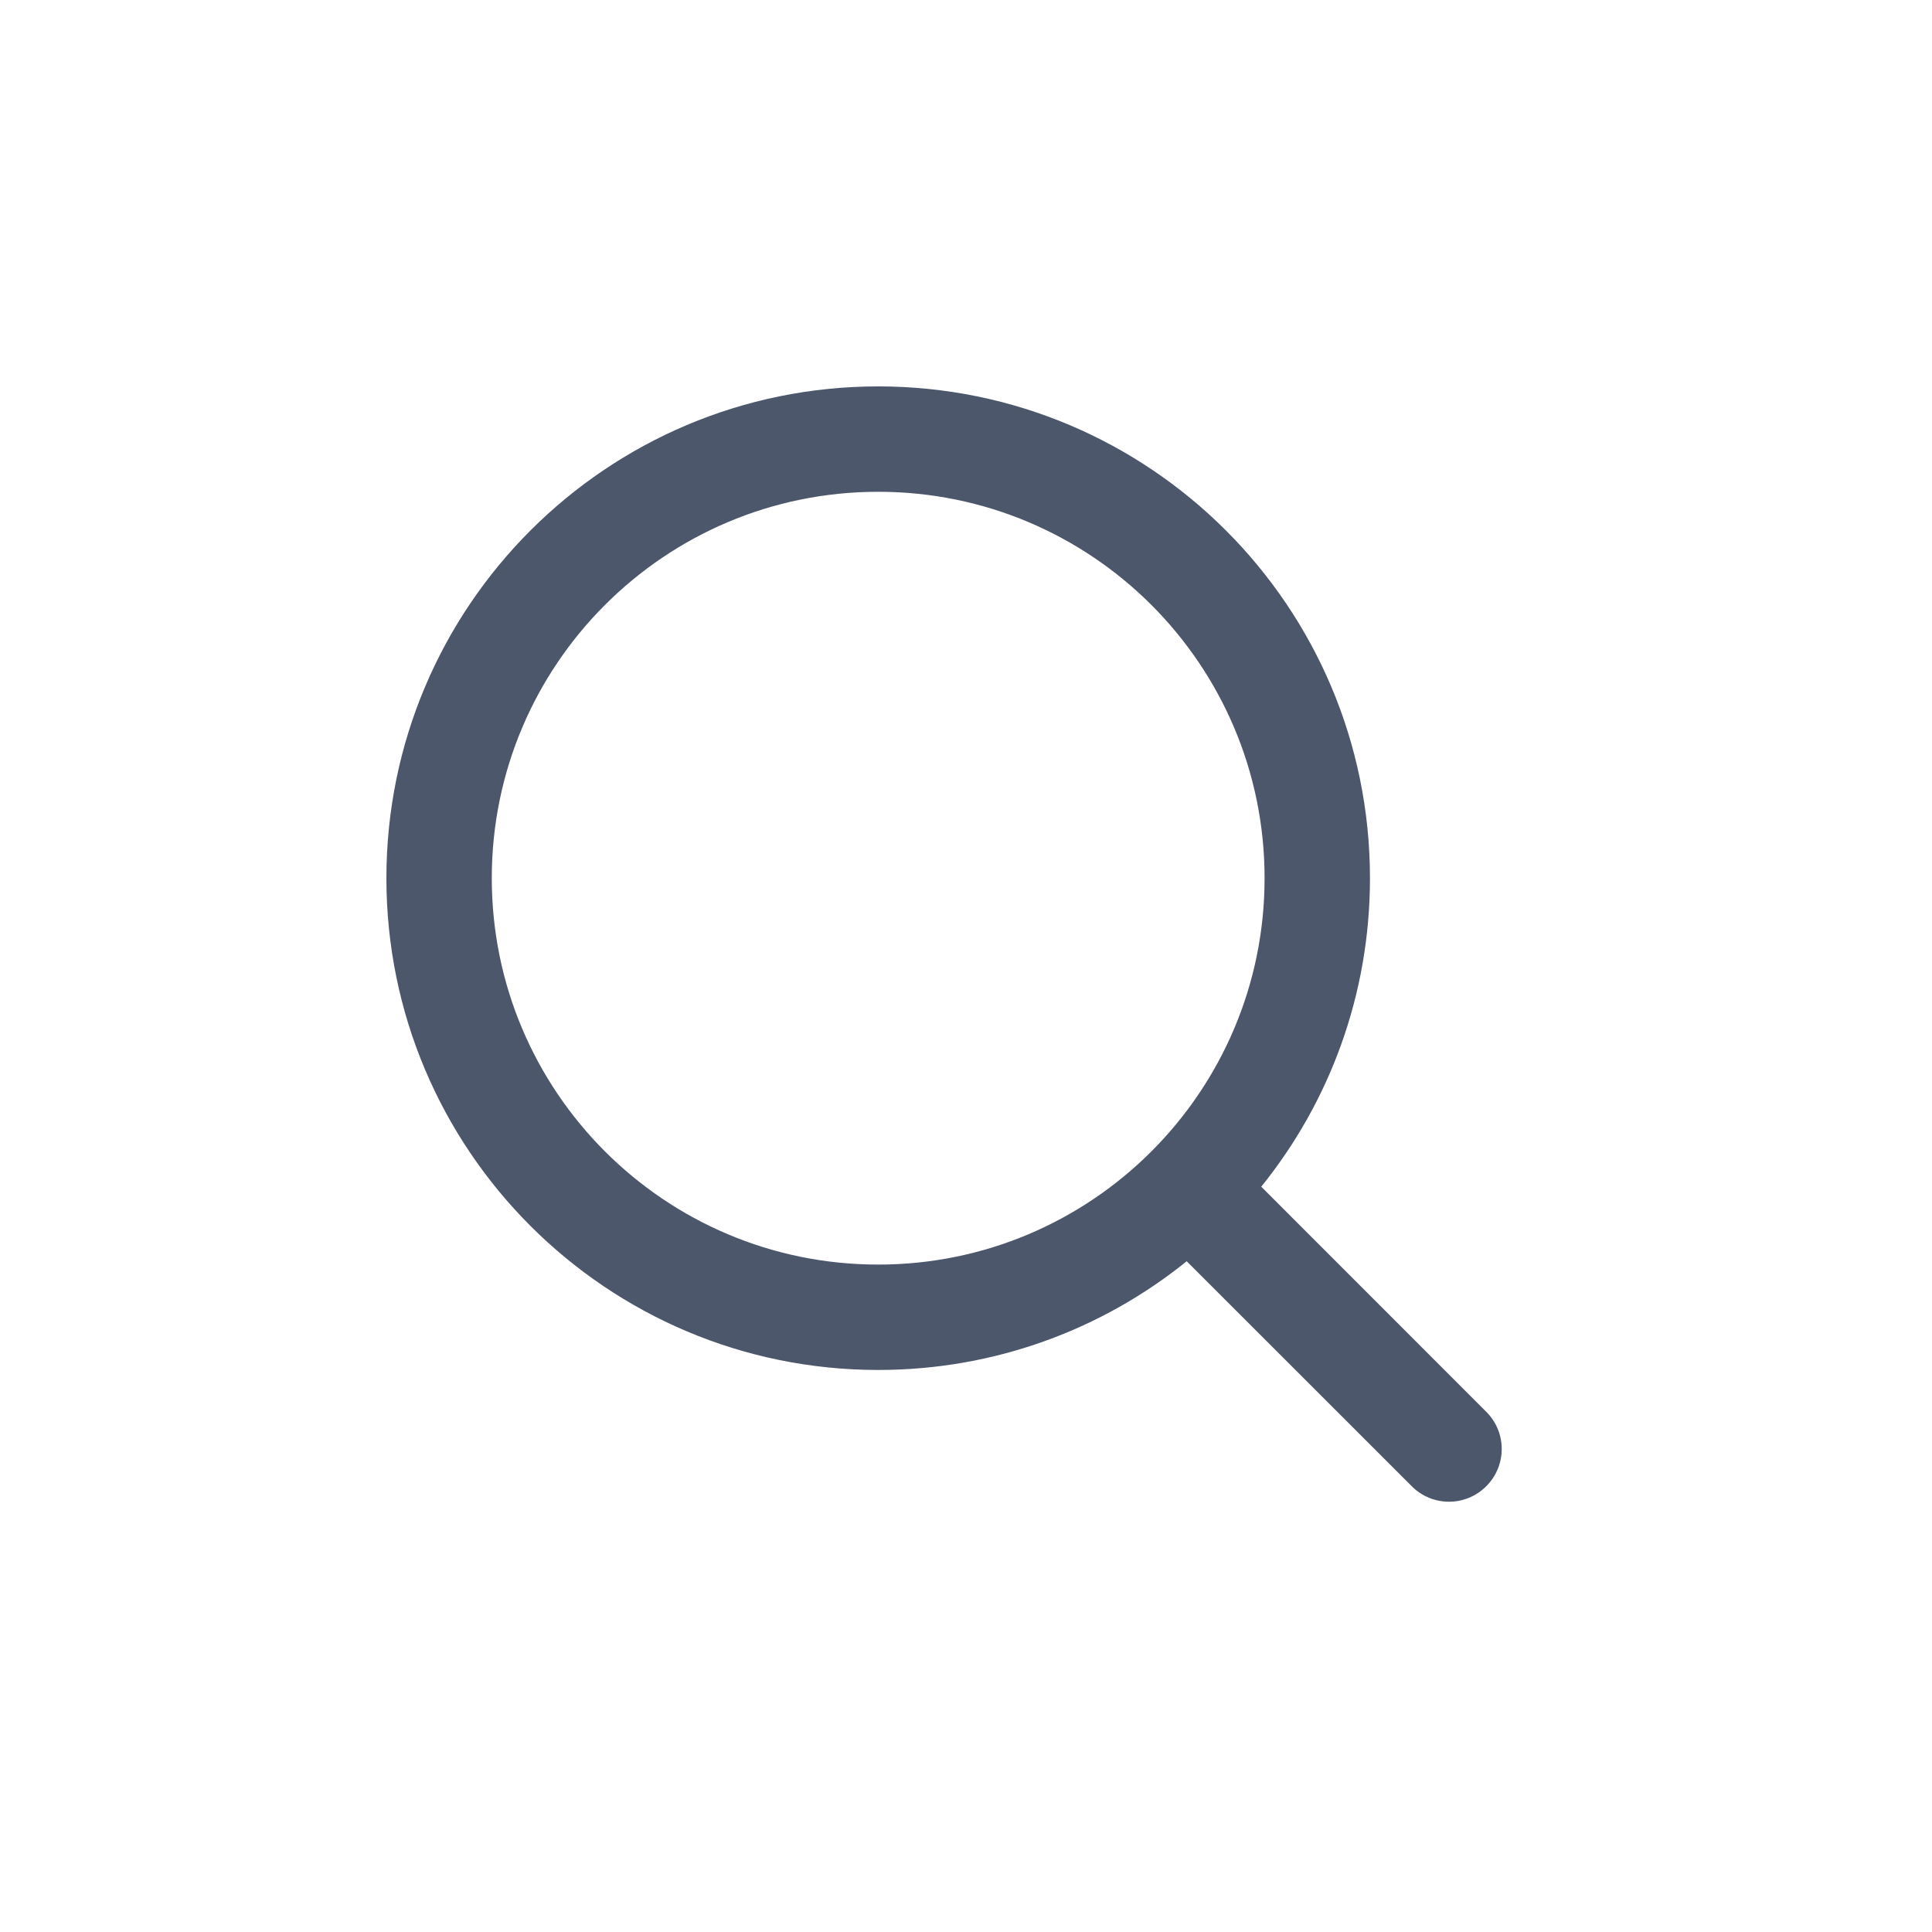
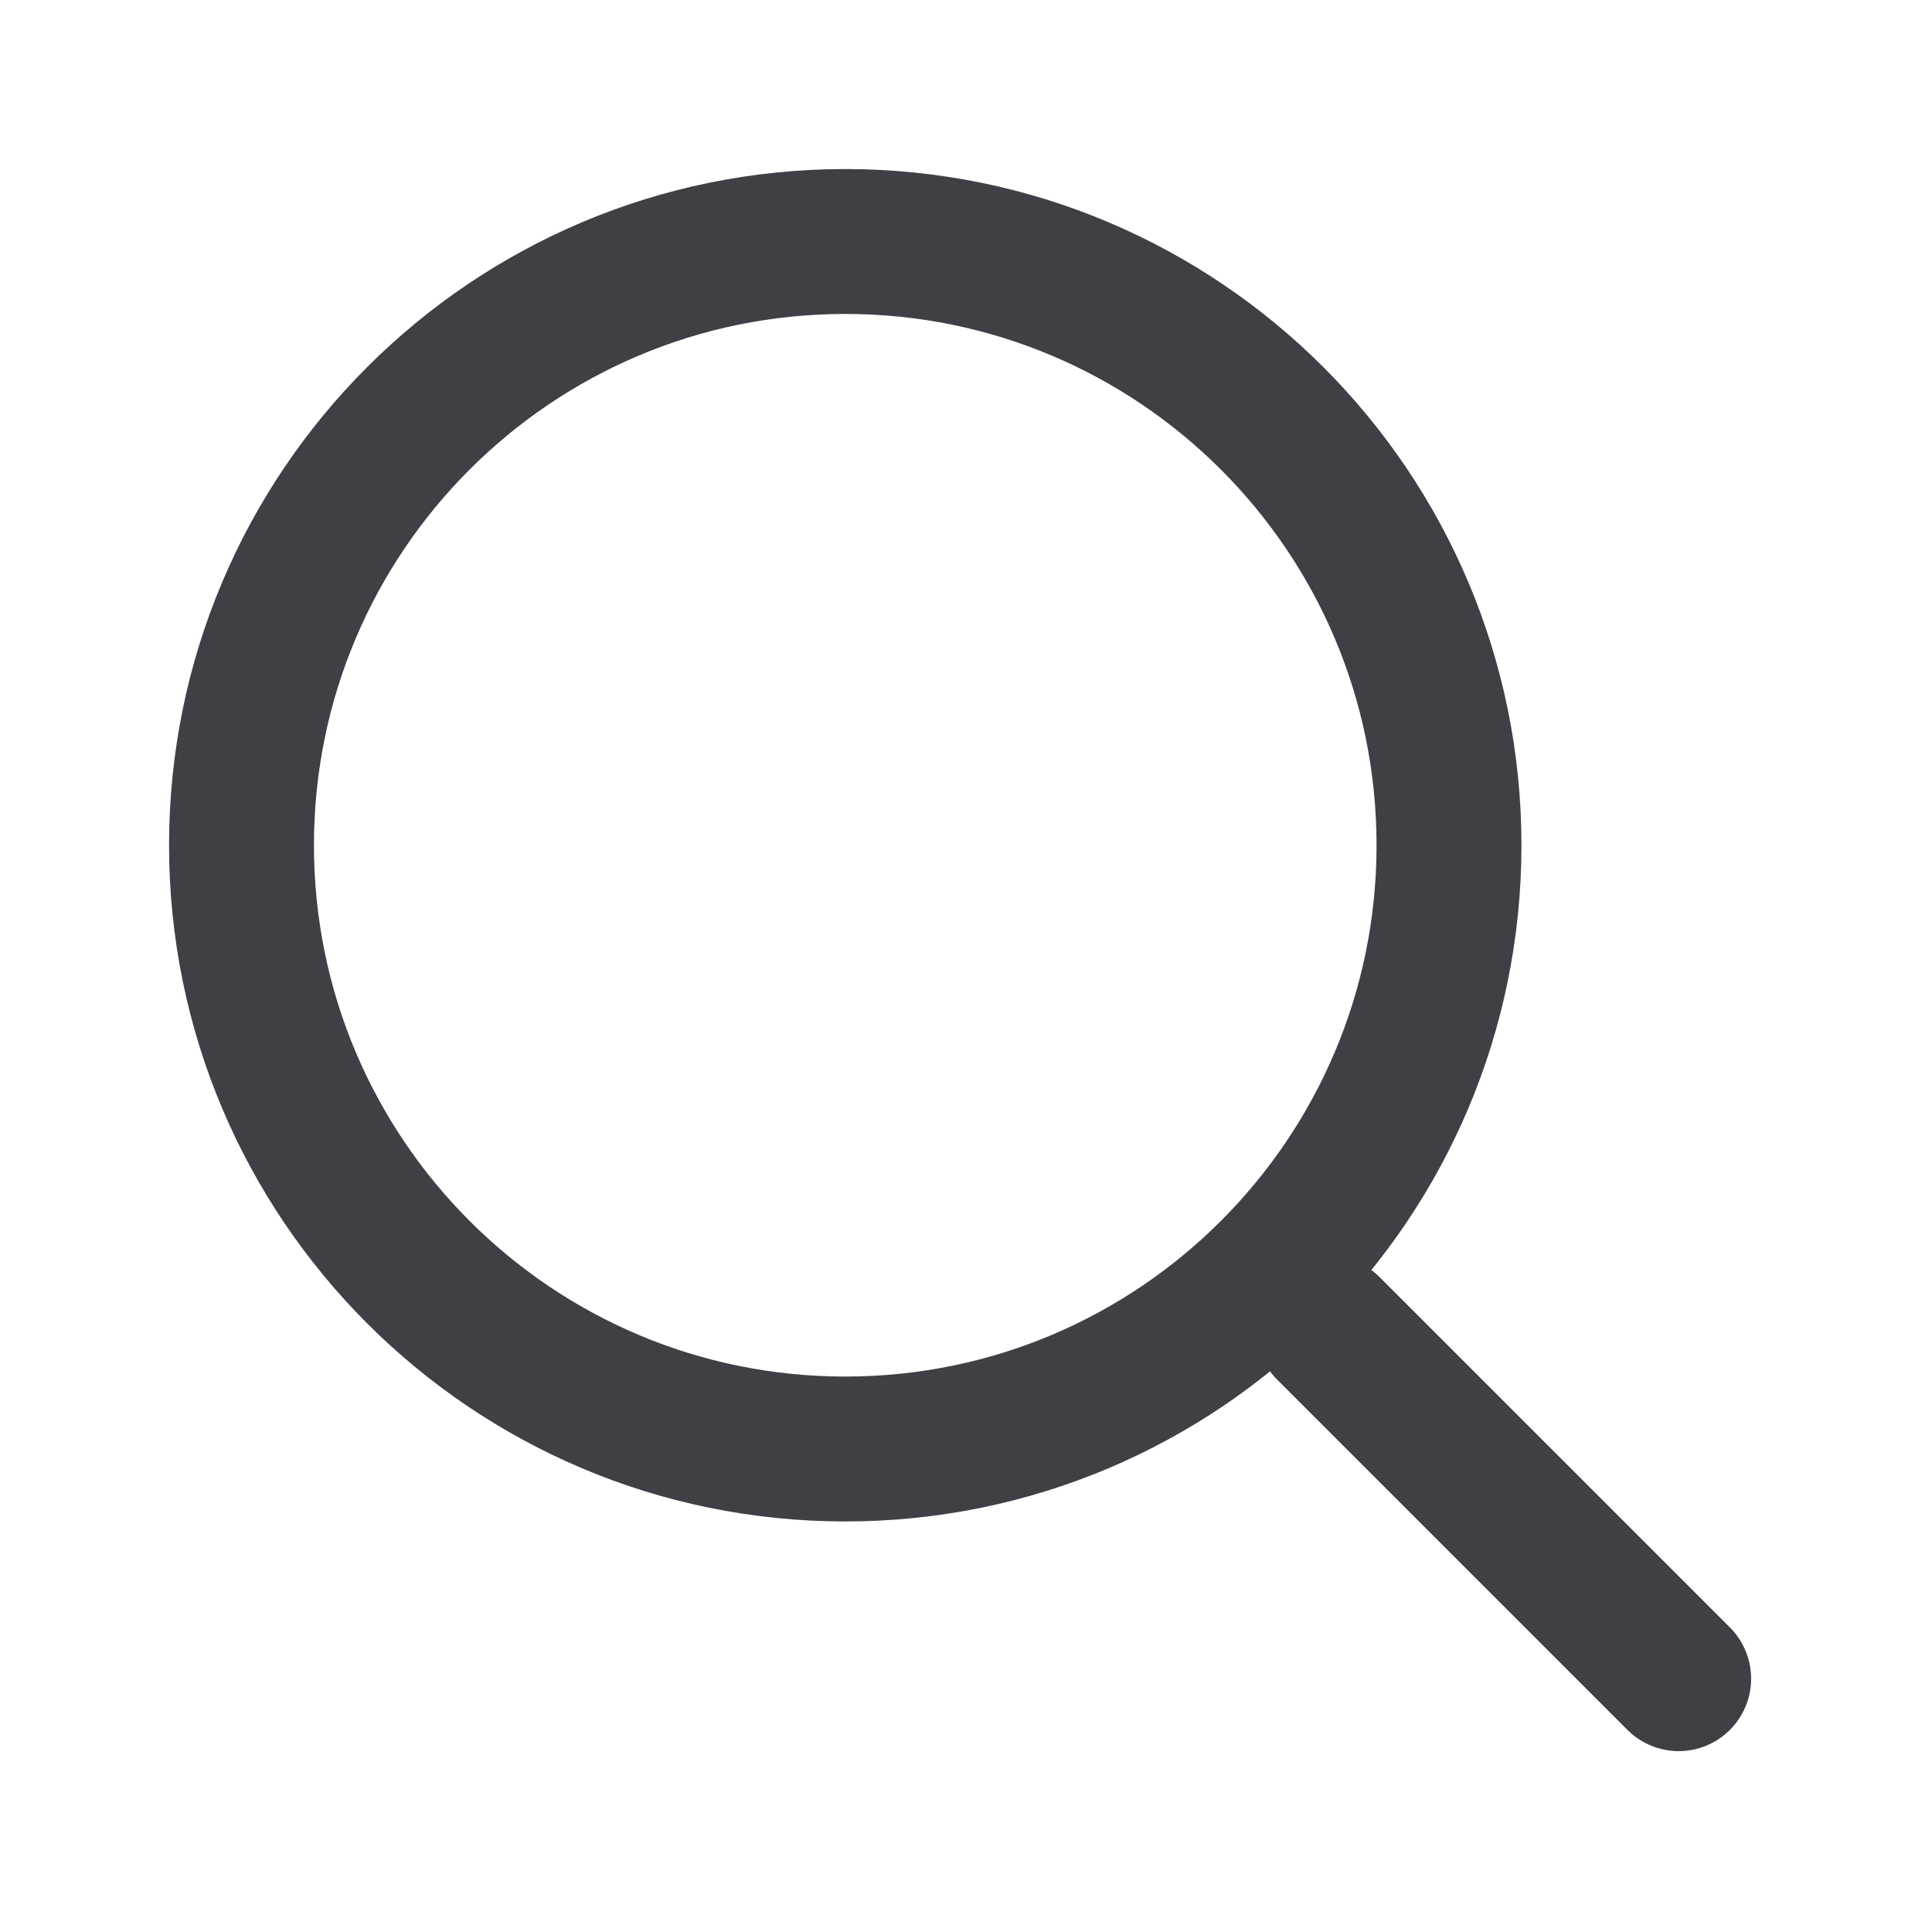
- <svg xmlns="http://www.w3.org/2000/svg" width="22" height="22" viewBox="0 0 22 22" fill="none">
-   <path d="M10 4.4C6.908 4.4 4.4 6.908 4.4 10C4.4 13.093 6.908 15.6 10 15.6C11.331 15.6 12.553 15.137 13.513 14.362L16.076 16.924C16.31 17.159 16.69 17.159 16.924 16.924C17.159 16.69 17.159 16.31 16.924 16.076L14.362 13.513C15.137 12.553 15.6 11.331 15.6 10C15.6 6.908 13.093 4.4 10 4.4ZM5.6 10C5.6 7.57 7.57 5.6 10 5.6C12.43 5.6 14.4 7.57 14.4 10C14.4 12.43 12.43 14.4 10 14.4C7.57 14.4 5.6 12.43 5.6 10Z" fill="#4C576C" />
+ <svg xmlns="http://www.w3.org/2000/svg" width="16" height="16" viewBox="0 0 16 16" fill="none">
+   <path d="M7 12C9.761 12 12 9.761 12 7C12 4.239 9.761 2 7 2C4.239 2 2 4.239 2 7C2 9.761 4.239 12 7 12Z" stroke="#3F3F45" stroke-width="1.2" stroke-linejoin="round" />
+   <path d="M11 11L13.902 13.902" stroke="#3F3F45" stroke-width="1.2" stroke-linecap="round" stroke-linejoin="round" />
</svg>
